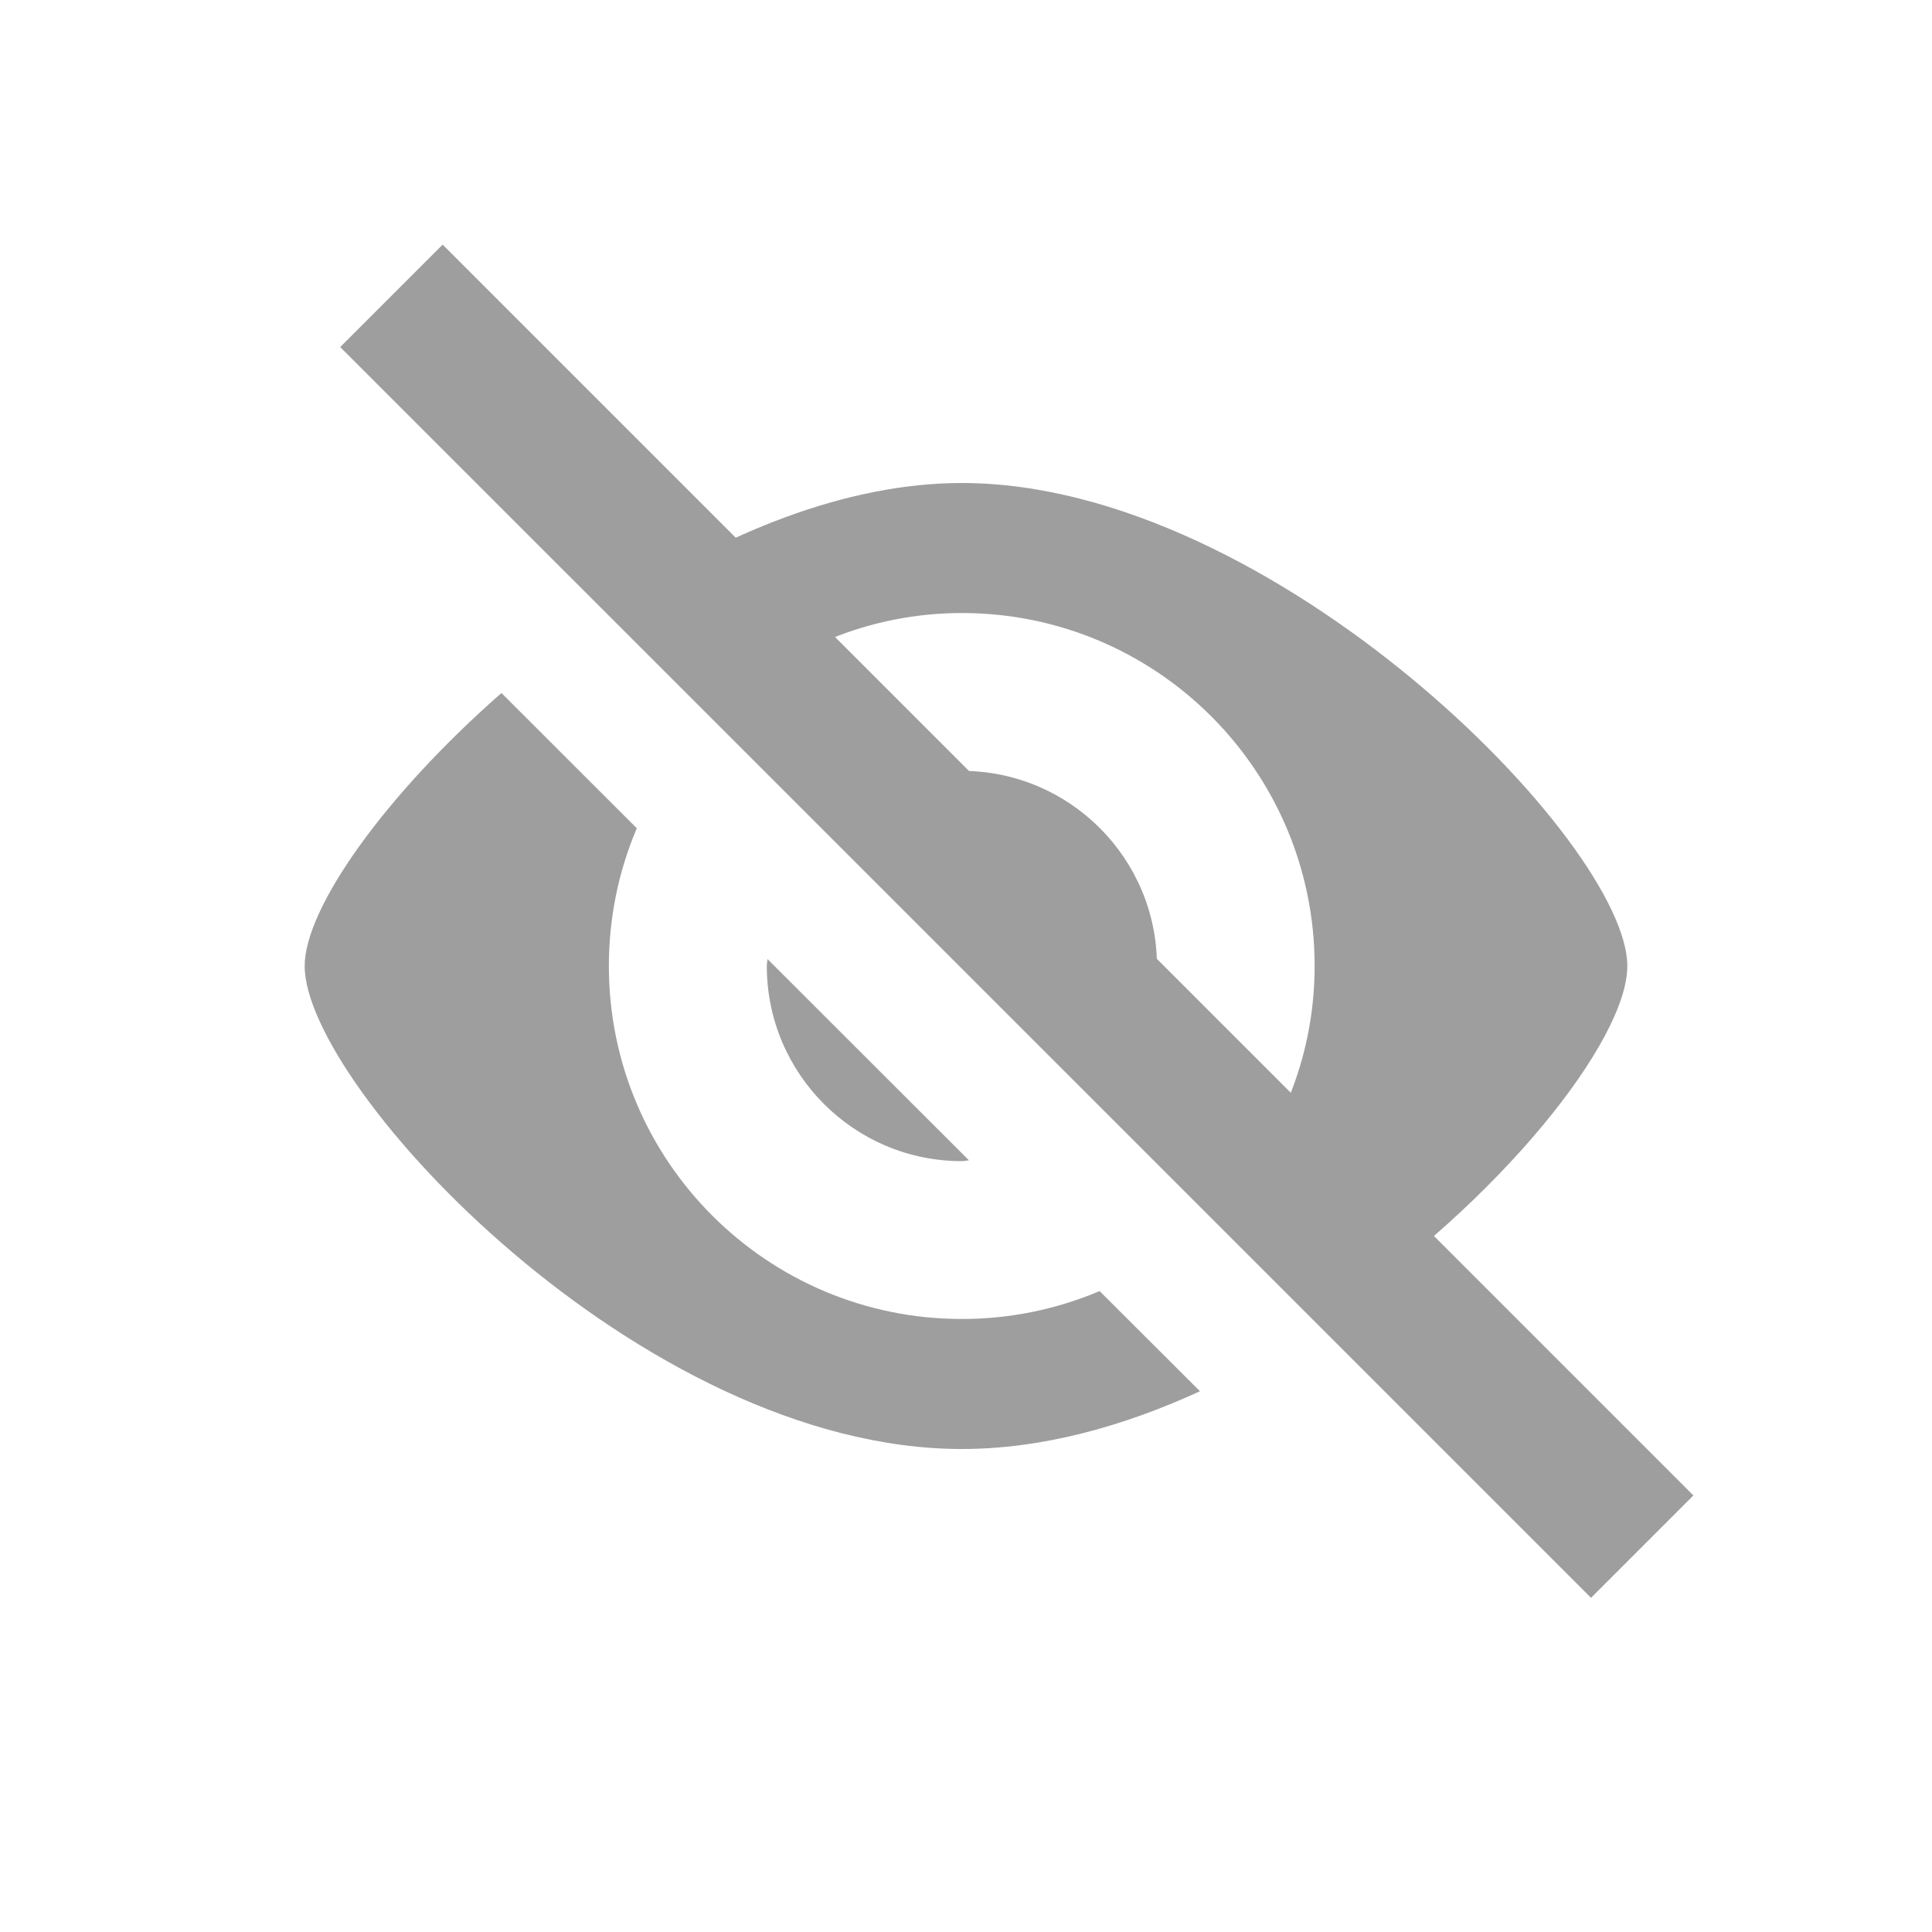
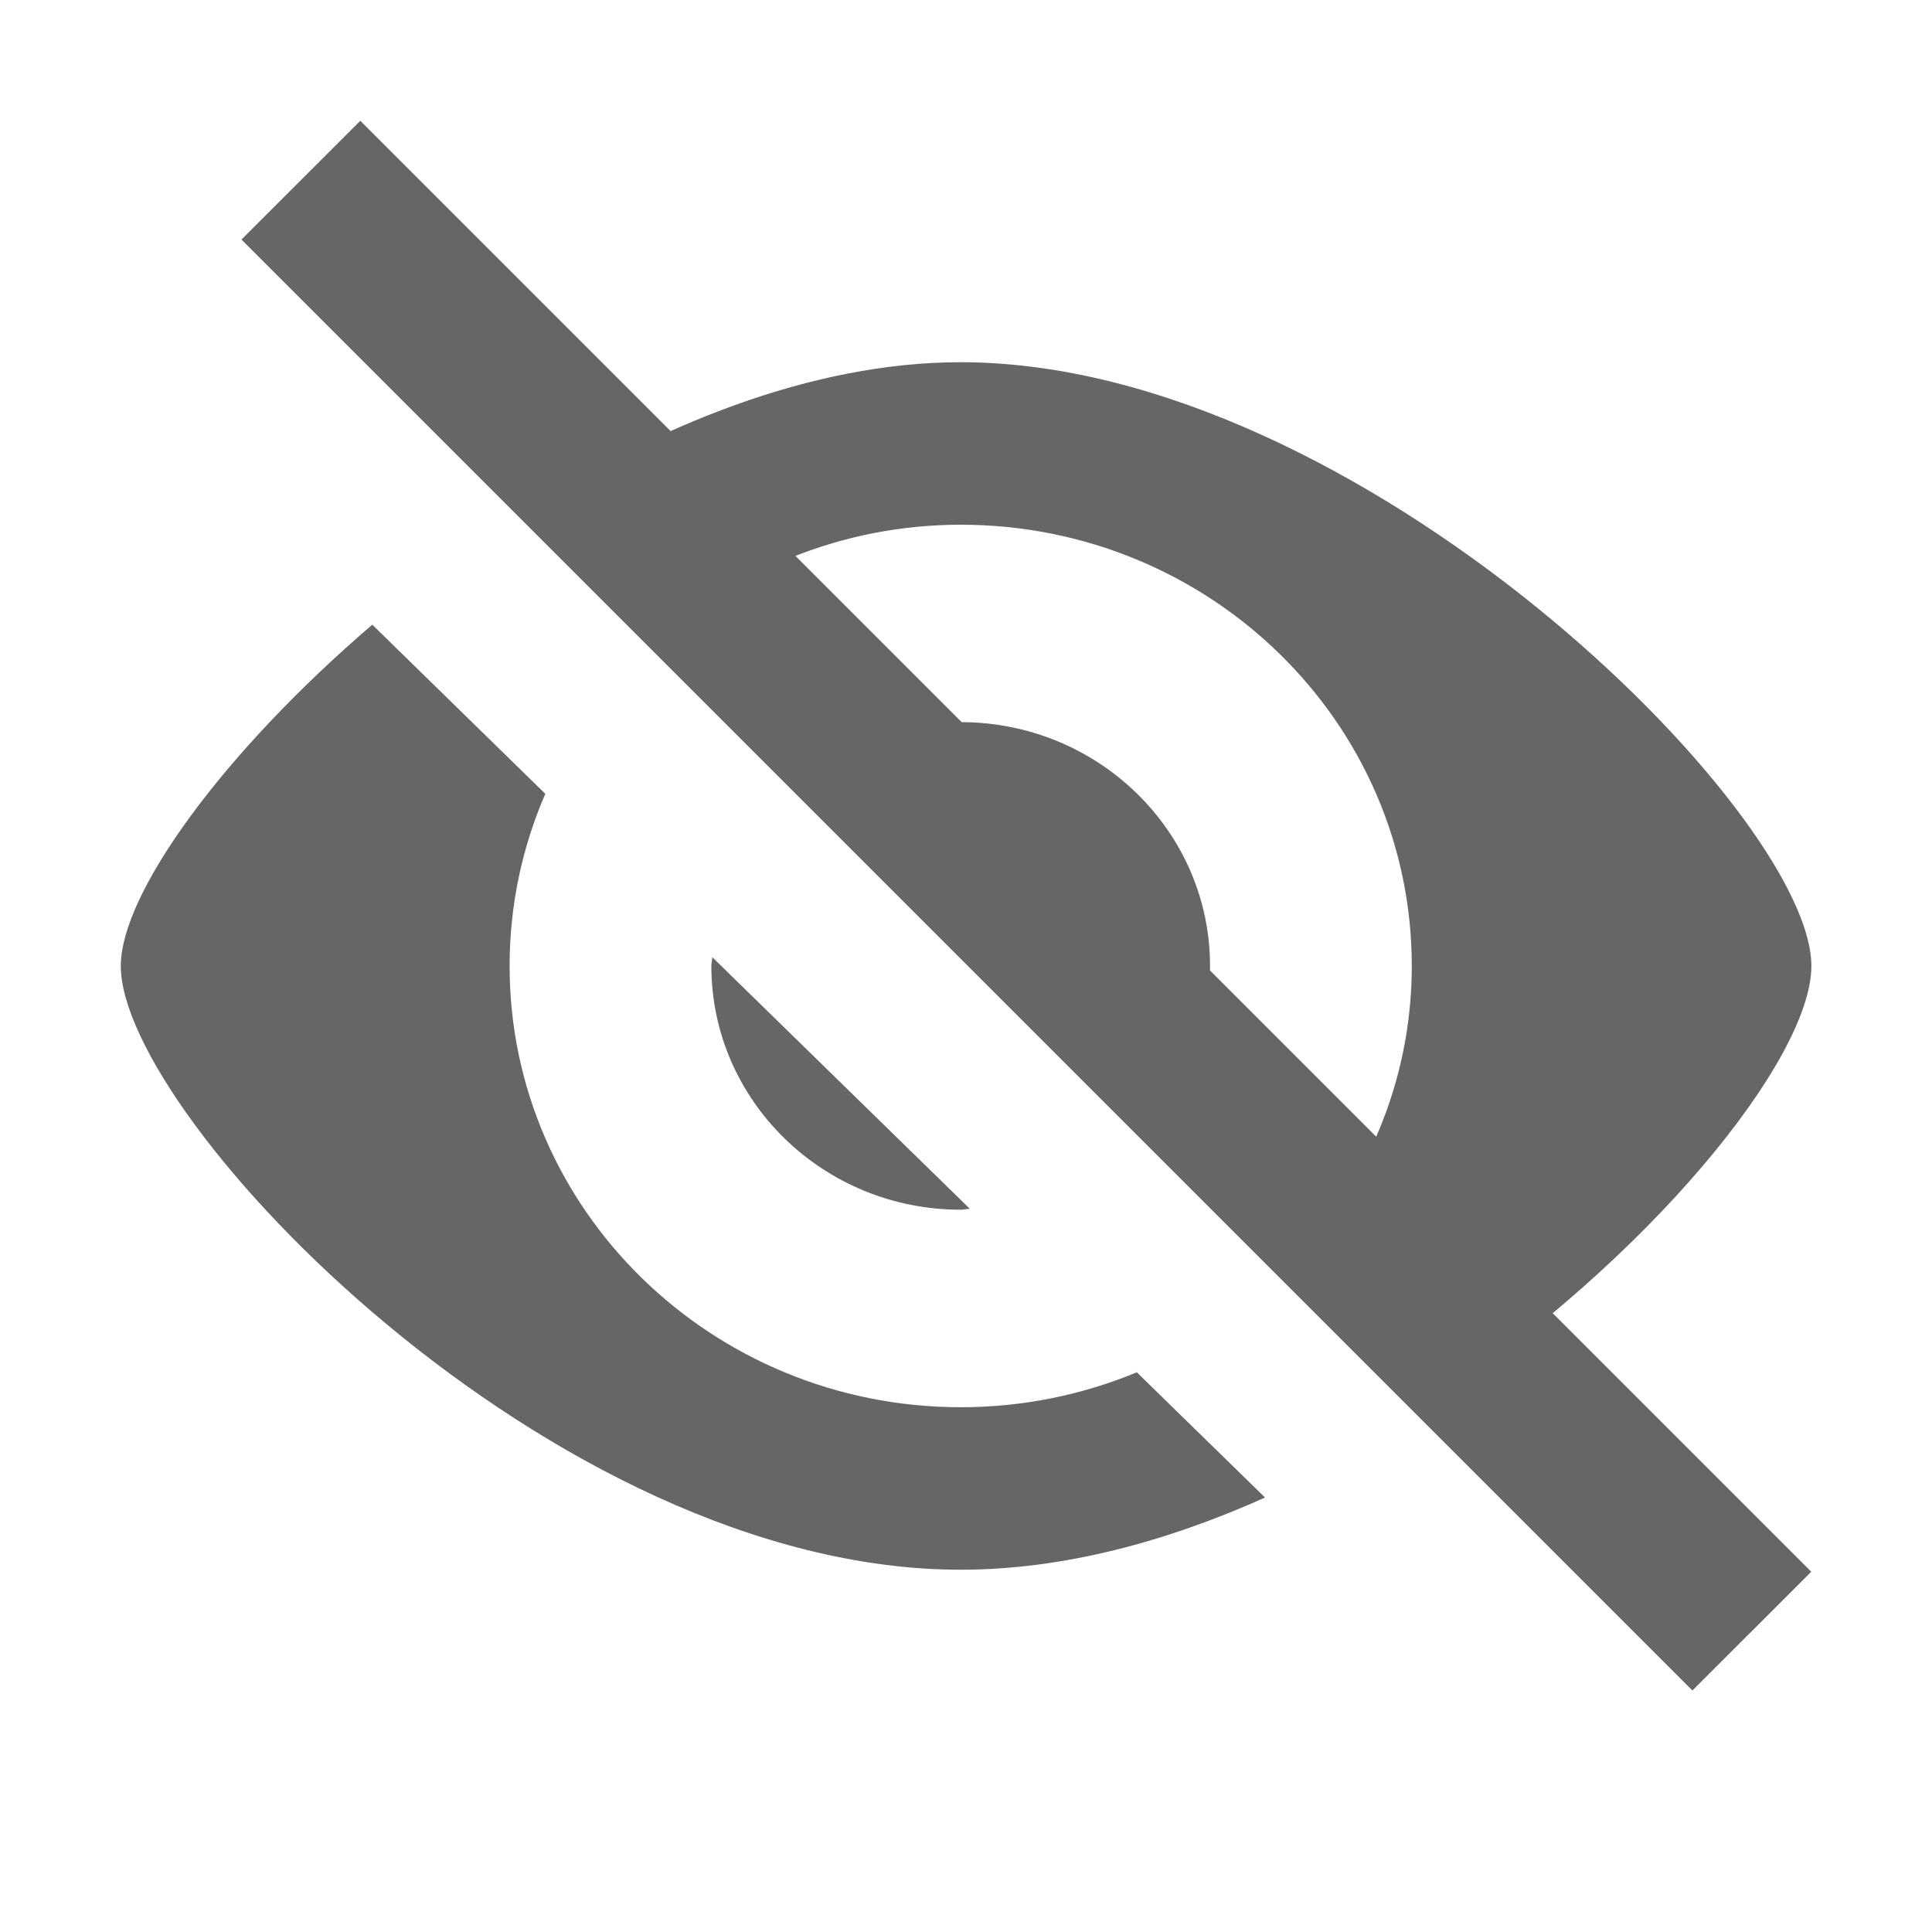
- <svg xmlns="http://www.w3.org/2000/svg" width="20" height="20" viewBox="0 0 20 20" version="1.1" id="svg11">
+ <svg xmlns="http://www.w3.org/2000/svg" width="16" height="16" viewBox="0 0 16 16" version="1.1" id="svg11">
  <defs id="defs6" />
-   <g id="Icons" style="fill:none;fill-rule:evenodd;stroke:none;stroke-width:1.597" transform="matrix(0.6260745,0,0,0.6260745,4,5.617479)">
-     <g id="Artboard" transform="matrix(1.140896,0,0,1.140896,-89.19925,-420.8359)" style="fill:#9e9e9e;fill-opacity:1;stroke-width:1.4">
-       <path style="fill:#9e9e9e;fill-opacity:1;stroke-width:1" d="M 9.957 5 C 8.748 5 7.489 5.526 6.389 6.25 L 7.473 7.334 C 8.125 6.726 8.995 6.346 9.957 6.346 C 11.975 6.346 13.609 7.982 13.609 10 C 13.609 10.963 13.231 11.832 12.623 12.484 L 13.766 13.627 C 15.531 12.43 16.846 10.771 16.846 10 C 16.846 8.725 13.184 5 9.957 5 z M 5.191 7.174 C 3.985 8.231 3.154 9.4 3.154 10 C 3.154 11.255 6.64 15 9.957 15 C 10.783 15 11.623 14.769 12.422 14.402 L 11.383 13.365 C 10.945 13.551 10.463 13.654 9.957 13.654 C 7.939 13.654 6.303 12.018 6.303 10 C 6.303 9.494 6.406 9.012 6.592 8.574 L 5.191 7.174 z M 9.957 7.98 C 9.718 7.98 9.488 8.022 9.275 8.098 C 9.362 8.335 9.728 9.358 9.855 9.715 L 11.467 11.328 C 11.78 10.972 11.977 10.511 11.977 10 C 11.977 8.885 11.072 7.98 9.957 7.98 z M 7.945 9.928 C 7.944 9.952 7.938 9.975 7.938 10 C 7.938 11.115 8.842 12.02 9.957 12.02 C 9.983 12.02 10.006 12.013 10.031 12.012 L 7.945 9.928 z " transform="matrix(1.4,0,0,1.4,72.58352,361)" id="eye" />
+   <g id="Icons" style="fill:none;fill-rule:evenodd;stroke:none;stroke-width:1.597" transform="matrix(0.6260745,0,0,0.6260745,4,1.617479)">
+     <g id="Artboard" transform="matrix(1.140896,0,0,1.140896,-92.64021,-417.6601)" style="fill:#666666;fill-opacity:1;stroke-width:1.4">
+       <path style="fill:#666666;fill-opacity:1;stroke-width:1.4" d="m 86.738,368.016 c -1.731,0 -3.533,0.737 -5.108,1.75 l 1.552,1.518 c 0.934,-0.852 2.179,-1.384 3.557,-1.384 2.889,0 5.229,2.291 5.229,5.116 0,1.348 -0.541,2.564 -1.412,3.478 l 1.636,1.6 c 2.527,-1.676 4.409,-3.999 4.409,-5.078 0,-1.785 -5.242,-7 -9.862,-7 z m -6.822,3.043 c -1.728,1.48 -2.916,3.116 -2.916,3.957 0,1.756 4.989,7 9.738,7 1.183,0 2.385,-0.324 3.529,-0.837 l -1.487,-1.452 c -0.627,0.26 -1.317,0.405 -2.041,0.405 -2.889,0 -5.231,-2.291 -5.231,-5.116 0,-0.708 0.148,-1.383 0.414,-1.996 z m 6.822,1.129 c -0.342,0 -0.672,0.058 -0.976,0.164 0.124,0.332 0.648,1.765 0.83,2.264 l 2.307,2.259 c 0.448,-0.498 0.73,-1.144 0.73,-1.859 0,-1.561 -1.295,-2.827 -2.891,-2.827 z m -2.88,2.726 c -0.001,0.035 -0.011,0.066 -0.011,0.101 0,1.561 1.295,2.827 2.891,2.827 0.036,0 0.07,-0.01 0.106,-0.011 z" id="eye" />
    </g>
-     <path style="color:#000000;font-style:normal;font-variant:normal;font-weight:normal;font-stretch:normal;font-size:medium;line-height:normal;font-family:sans-serif;font-variant-ligatures:normal;font-variant-position:normal;font-variant-caps:normal;font-variant-numeric:normal;font-variant-alternates:normal;font-feature-settings:normal;text-indent:0;text-align:start;text-decoration:none;text-decoration-line:none;text-decoration-style:solid;text-decoration-color:#000000;letter-spacing:normal;word-spacing:normal;text-transform:none;writing-mode:lr-tb;direction:ltr;text-orientation:mixed;dominant-baseline:auto;baseline-shift:baseline;text-anchor:start;white-space:normal;shape-padding:0;clip-rule:nonzero;display:inline;overflow:visible;visibility:visible;opacity:1;isolation:auto;mix-blend-mode:normal;color-interpolation:sRGB;color-interpolation-filters:linearRGB;solid-color:#000000;solid-opacity:1;vector-effect:none;fill:#9e9e9e;fill-opacity:1;fill-rule:nonzero;stroke:none;stroke-width:2.396;stroke-linecap:butt;stroke-linejoin:miter;stroke-miterlimit:4;stroke-dasharray:none;stroke-dashoffset:0;stroke-opacity:1;color-rendering:auto;image-rendering:auto;shape-rendering:auto;text-rendering:auto;enable-background:accumulate" d="M 0.93,-4.928 -0.764,-3.234 19.918,17.447 21.611,15.754 Z" id="path819" />
+     <path style="color:#000000;font-style:normal;font-variant:normal;font-weight:normal;font-stretch:normal;font-size:medium;line-height:normal;font-family:sans-serif;font-variant-ligatures:normal;font-variant-position:normal;font-variant-caps:normal;font-variant-numeric:normal;font-variant-alternates:normal;font-feature-settings:normal;text-indent:0;text-align:start;text-decoration:none;text-decoration-line:none;text-decoration-style:solid;text-decoration-color:#000000;letter-spacing:normal;word-spacing:normal;text-transform:none;writing-mode:lr-tb;direction:ltr;text-orientation:mixed;dominant-baseline:auto;baseline-shift:baseline;text-anchor:start;white-space:normal;shape-padding:0;clip-rule:nonzero;display:inline;overflow:visible;visibility:visible;opacity:1;isolation:auto;mix-blend-mode:normal;color-interpolation:sRGB;color-interpolation-filters:linearRGB;solid-color:#000000;solid-opacity:1;vector-effect:none;fill:#666666;fill-opacity:1;fill-rule:nonzero;stroke:none;stroke-width:2.396;stroke-linecap:butt;stroke-linejoin:miter;stroke-miterlimit:4;stroke-dasharray:none;stroke-dashoffset:0;stroke-opacity:1;color-rendering:auto;image-rendering:auto;shape-rendering:auto;text-rendering:auto;enable-background:accumulate" d="M -1.623,-0.986 -3.195,0.585 15.998,19.778 17.57,18.207 Z" id="path819" />
  </g>
</svg>
